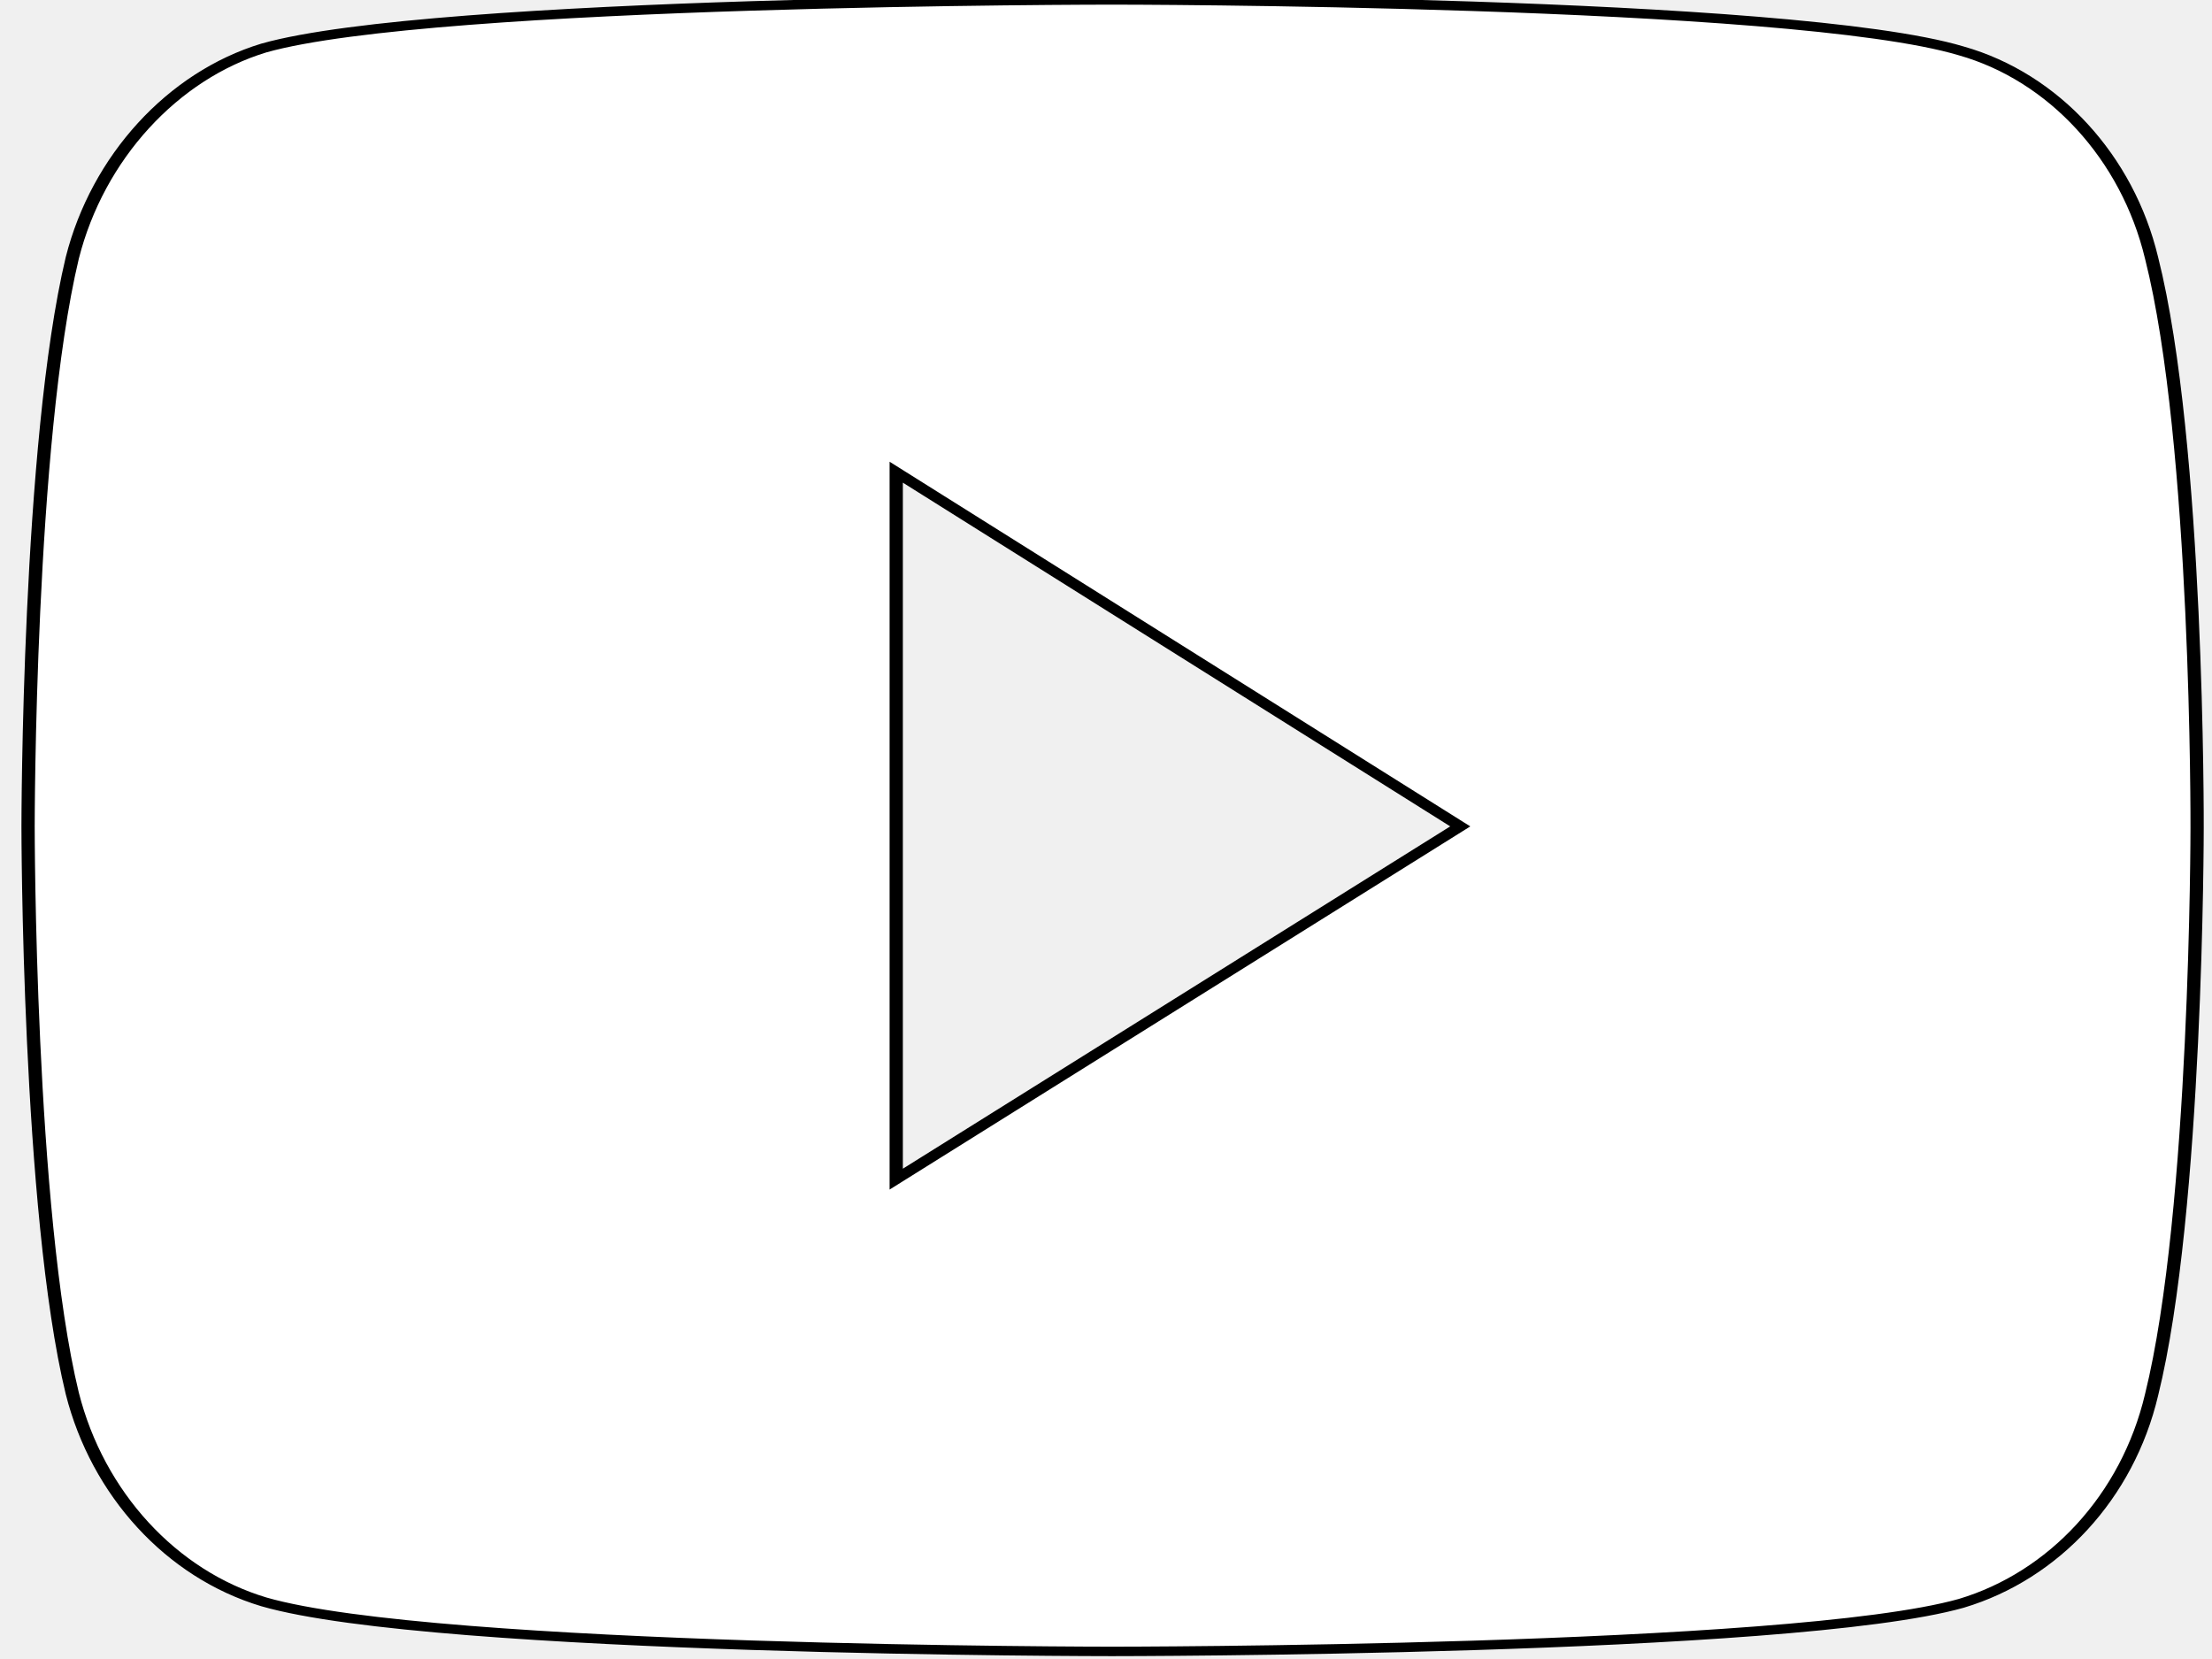
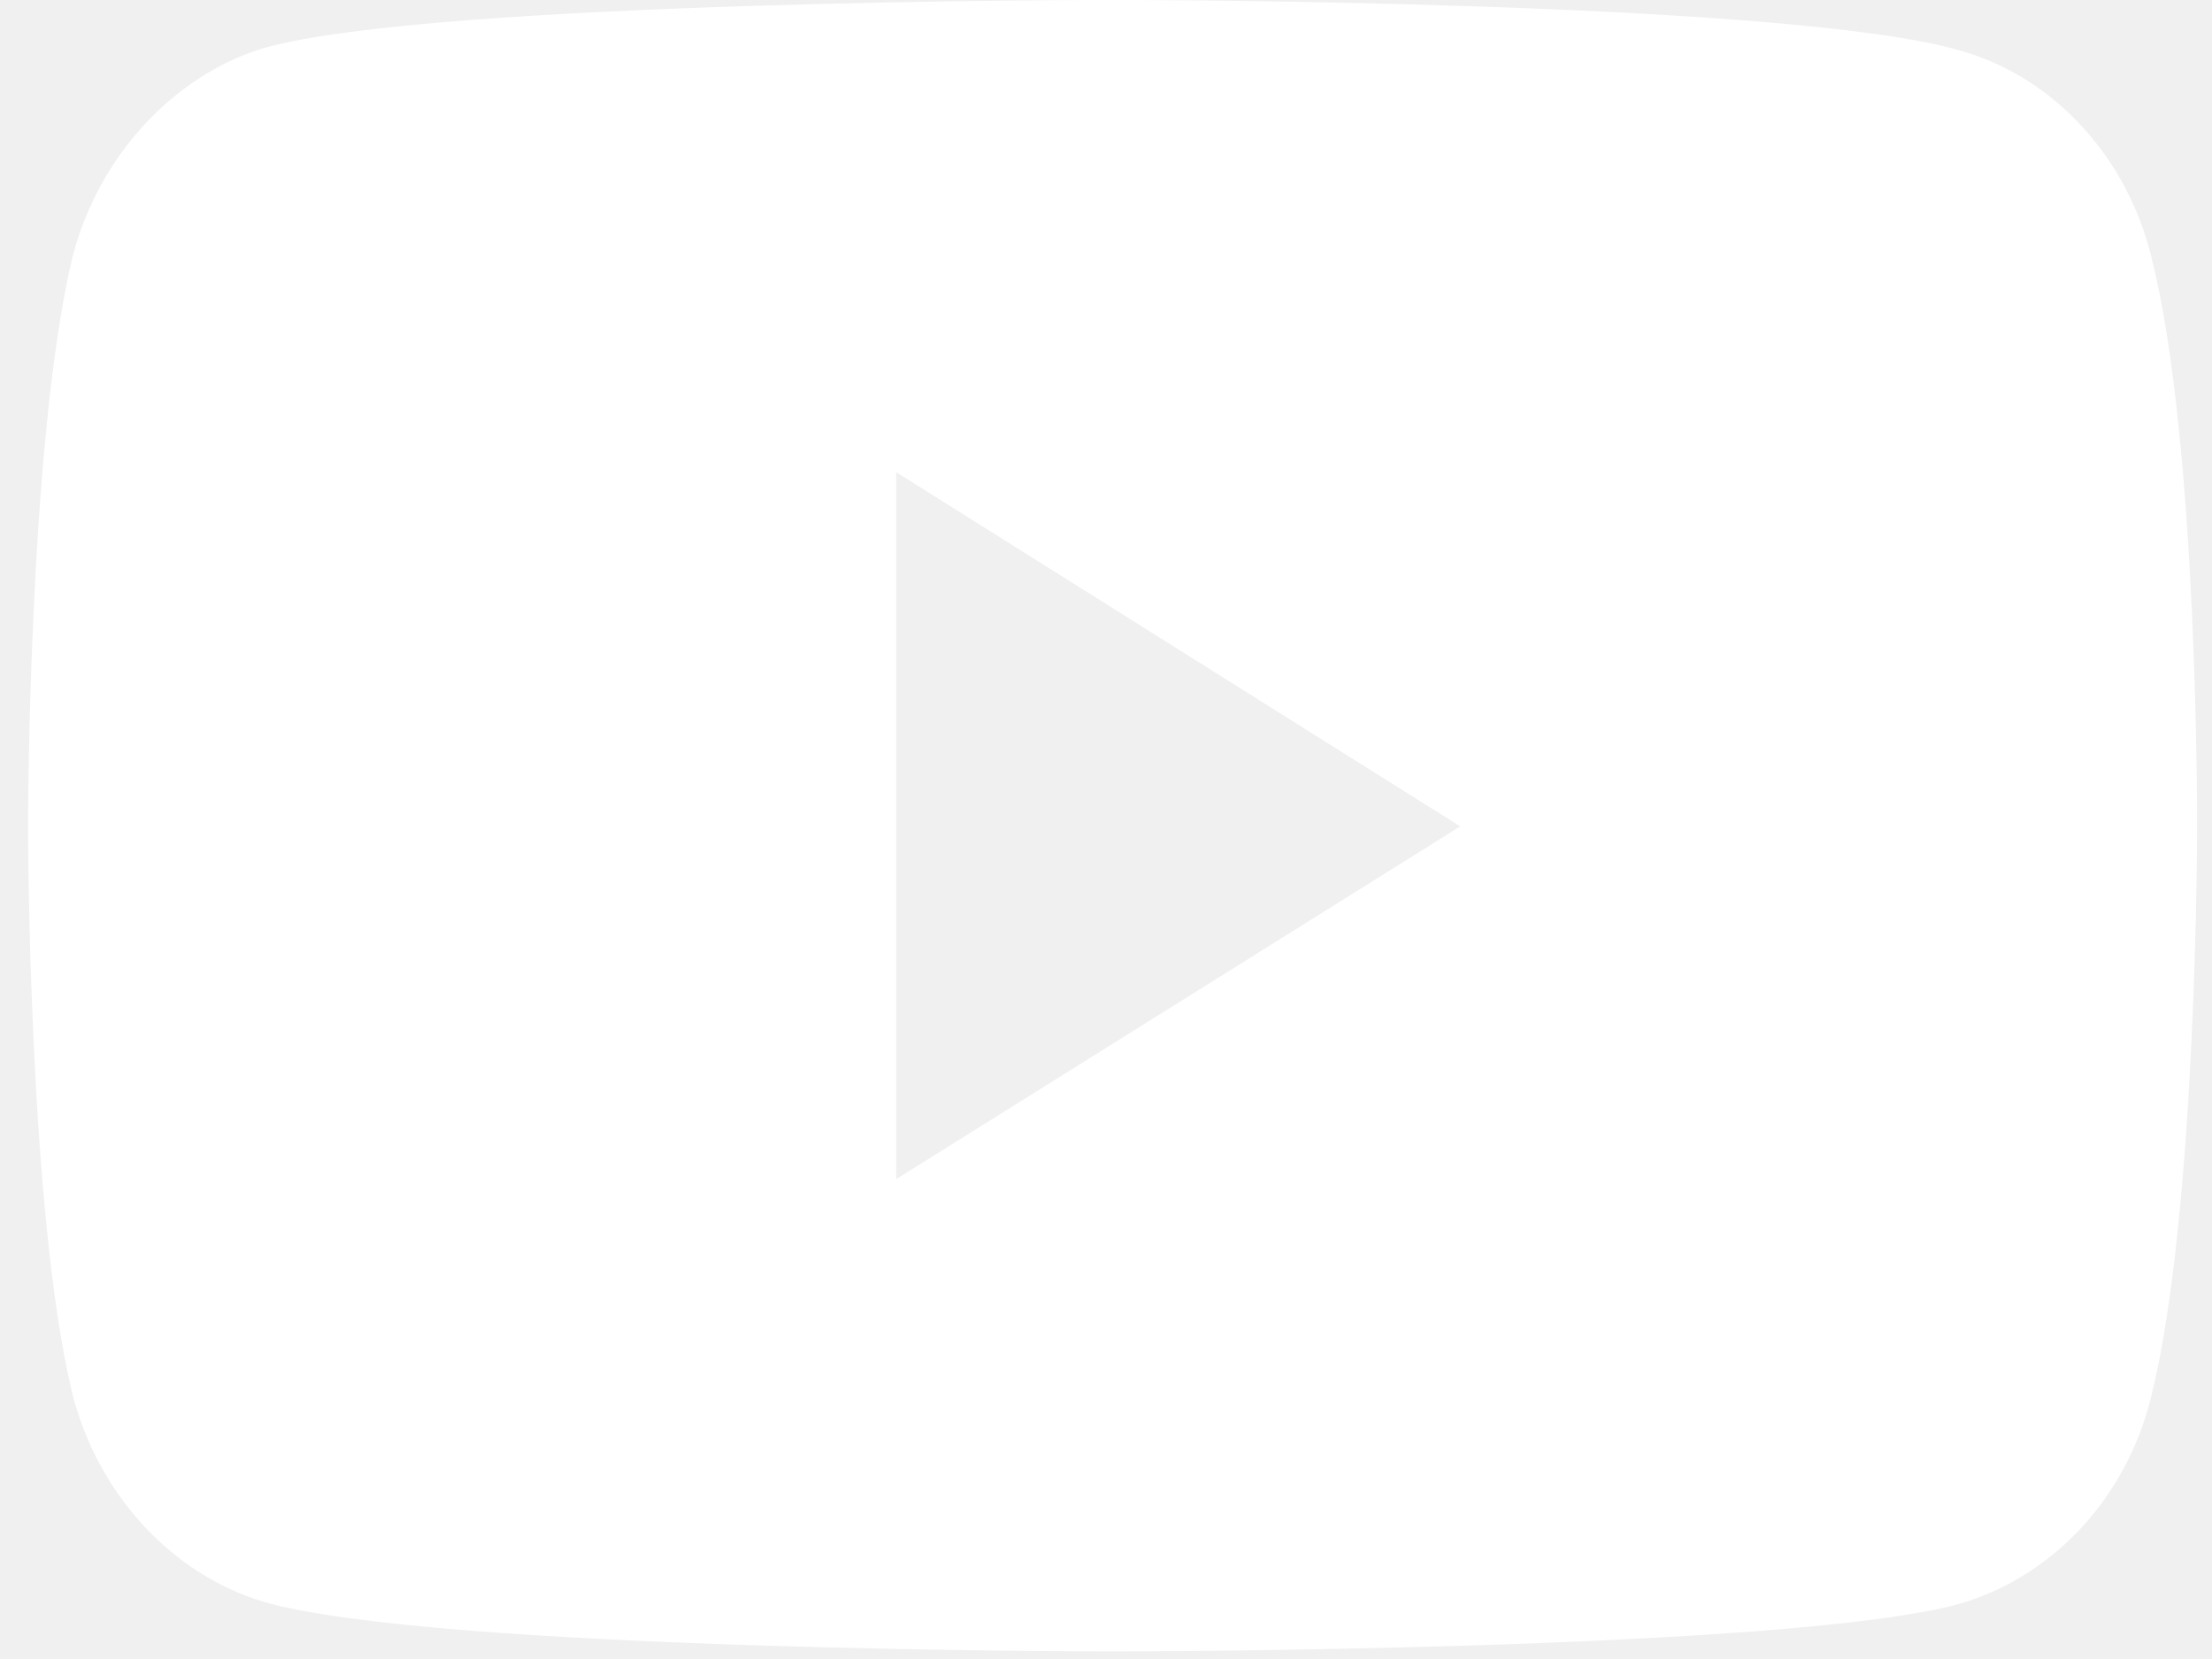
- <svg xmlns="http://www.w3.org/2000/svg" version="1.1" id="Слой_1" x="0px" y="0px" viewBox="0 0 40 30" enable-background="new 0 0 400 400" xml:space="preserve" width="40" height="30">
-   <defs id="defs15">
-     <pattern y="0" x="0" height="6" width="6" patternUnits="userSpaceOnUse" id="EMFhbasepattern" />
-   </defs>
-   <g id="g4189" transform="matrix(0.09269068,0,0,0.08262712,-62.28814,2.542376)">
-     <g transform="matrix(8.129913,0,0,6.517921,690.696,-828.1405)" id="g4167">
-       <path style="fill:#ffffff;fill-opacity:1;fill-rule:nonzero;stroke:#000000;stroke-width:0.318;stroke-opacity:1" d="m 24.383,122.332 c 0,0 -16.268,1e-5 -20.351,1.615 -2.186,0.93 -3.986,3.67 -4.597,7.048 -1.061,6.216 -1.061,19.088 -1.061,19.088 0,0 2.42e-5,12.921 1.061,19.039 0.611,3.377 2.379,6.069 4.597,6.999 4.115,1.664 20.351,1.664 20.351,1.664 0,0 16.3,0 20.383,-1.615 2.218,-0.93 3.986,-3.573 4.565,-6.999 1.093,-6.167 1.093,-19.039 1.093,-19.039 0,0 0.032,-12.921 -1.093,-19.137 -0.579,-3.377 -2.347,-6.069 -4.565,-6.95 -4.083,-1.713 -20.383,-1.713 -20.383,-1.713 z m -5.176,15.858 13.535,11.893 -13.535,11.844 z" id="path4156" />
+ <svg xmlns="http://www.w3.org/2000/svg" height="30" width="40" xml:space="preserve" enable-background="new 0 0 400 400" viewBox="0 0 40 30" y="0px" x="0px" id="Слой_1" version="1.1">
+   <defs id="defs15" />
+   <g transform="matrix(0.09269068,0,0,0.08262712,-62.28814,2.542376)" id="g4189">
+     <g style="stroke-width:0;stroke-miterlimit:4;stroke-dasharray:none" id="g4167" transform="matrix(8.129913,0,0,6.517921,690.696,-828.1405)">
+       <path id="path4156" d="m 24.383,122.332 c 0,0 -16.268,1e-5 -20.351,1.615 -2.186,0.93 -3.986,3.67 -4.597,7.048 -1.061,6.216 -1.061,19.088 -1.061,19.088 0,0 2.42e-5,12.921 1.061,19.039 0.611,3.377 2.379,6.069 4.597,6.999 4.115,1.664 20.351,1.664 20.351,1.664 0,0 16.3,0 20.383,-1.615 2.218,-0.93 3.986,-3.573 4.565,-6.999 1.093,-6.167 1.093,-19.039 1.093,-19.039 0,0 0.032,-12.921 -1.093,-19.137 -0.579,-3.377 -2.347,-6.069 -4.565,-6.95 -4.083,-1.713 -20.383,-1.713 -20.383,-1.713 z m -5.176,15.858 13.535,11.893 -13.535,11.844 z" style="fill:#ffffff;fill-opacity:1;fill-rule:nonzero;stroke:#000000;stroke-width:0;stroke-opacity:1;stroke-miterlimit:4;stroke-dasharray:none" />
    </g>
  </g>
</svg>
